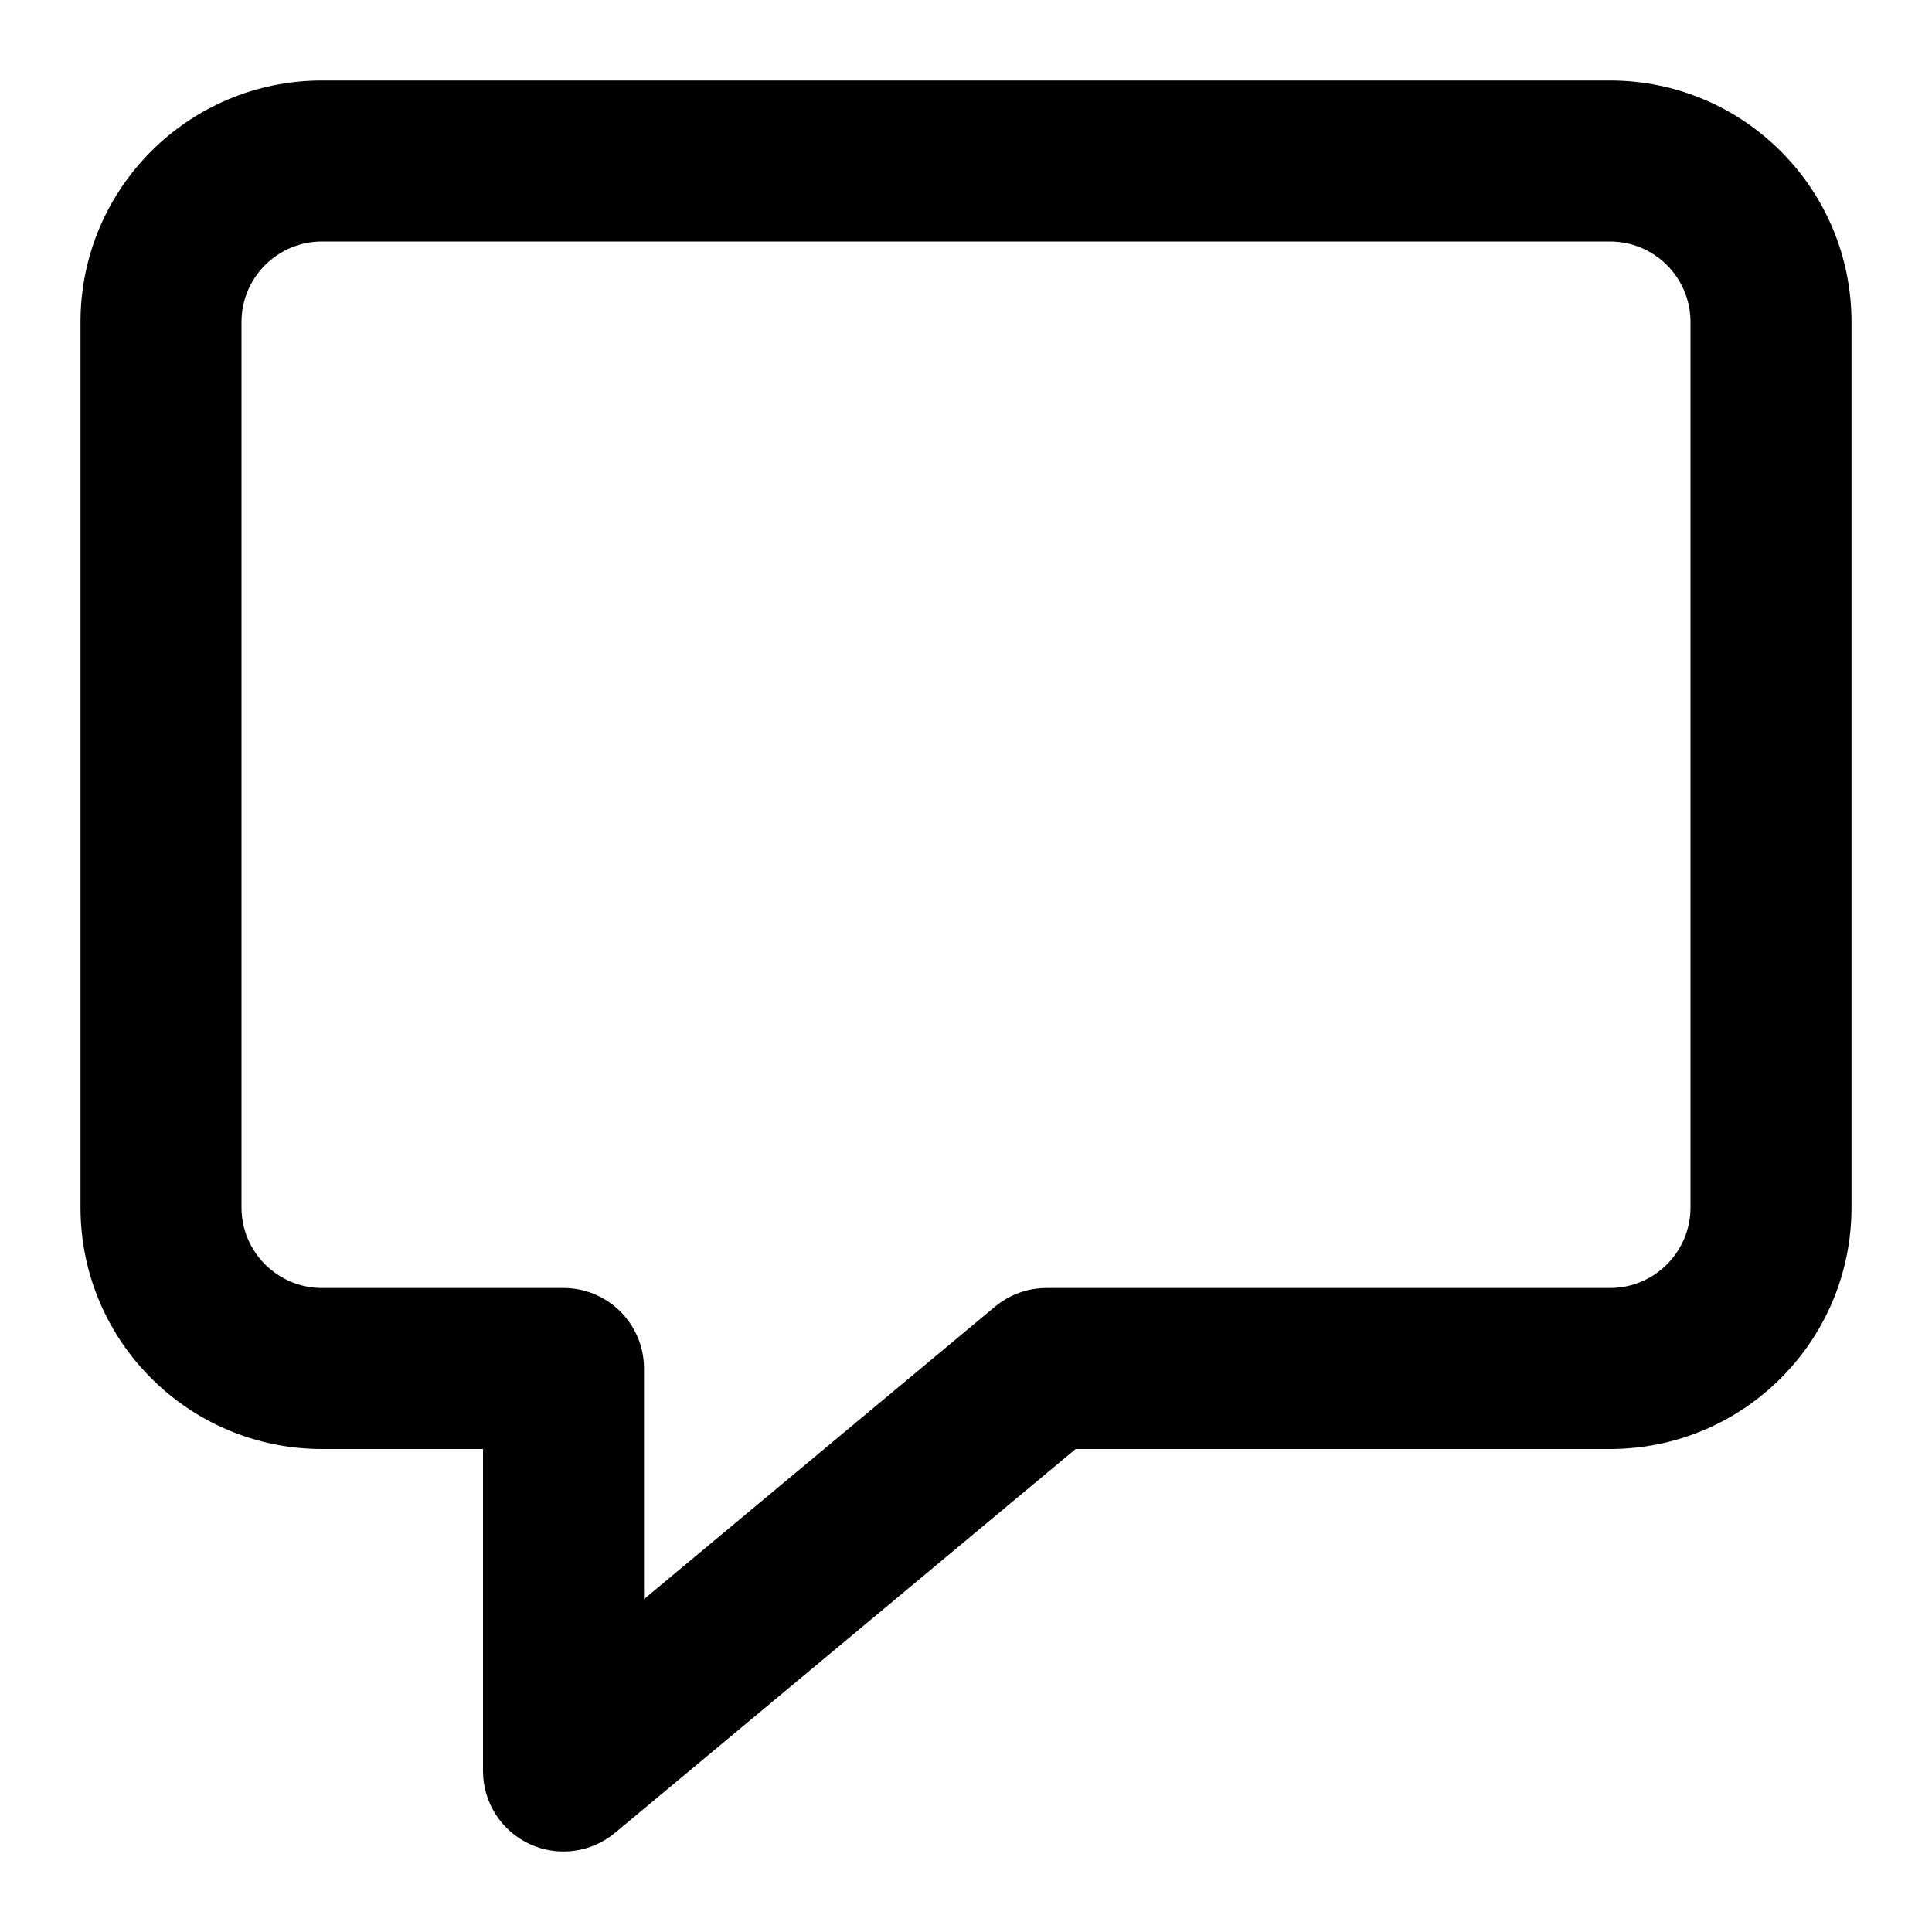
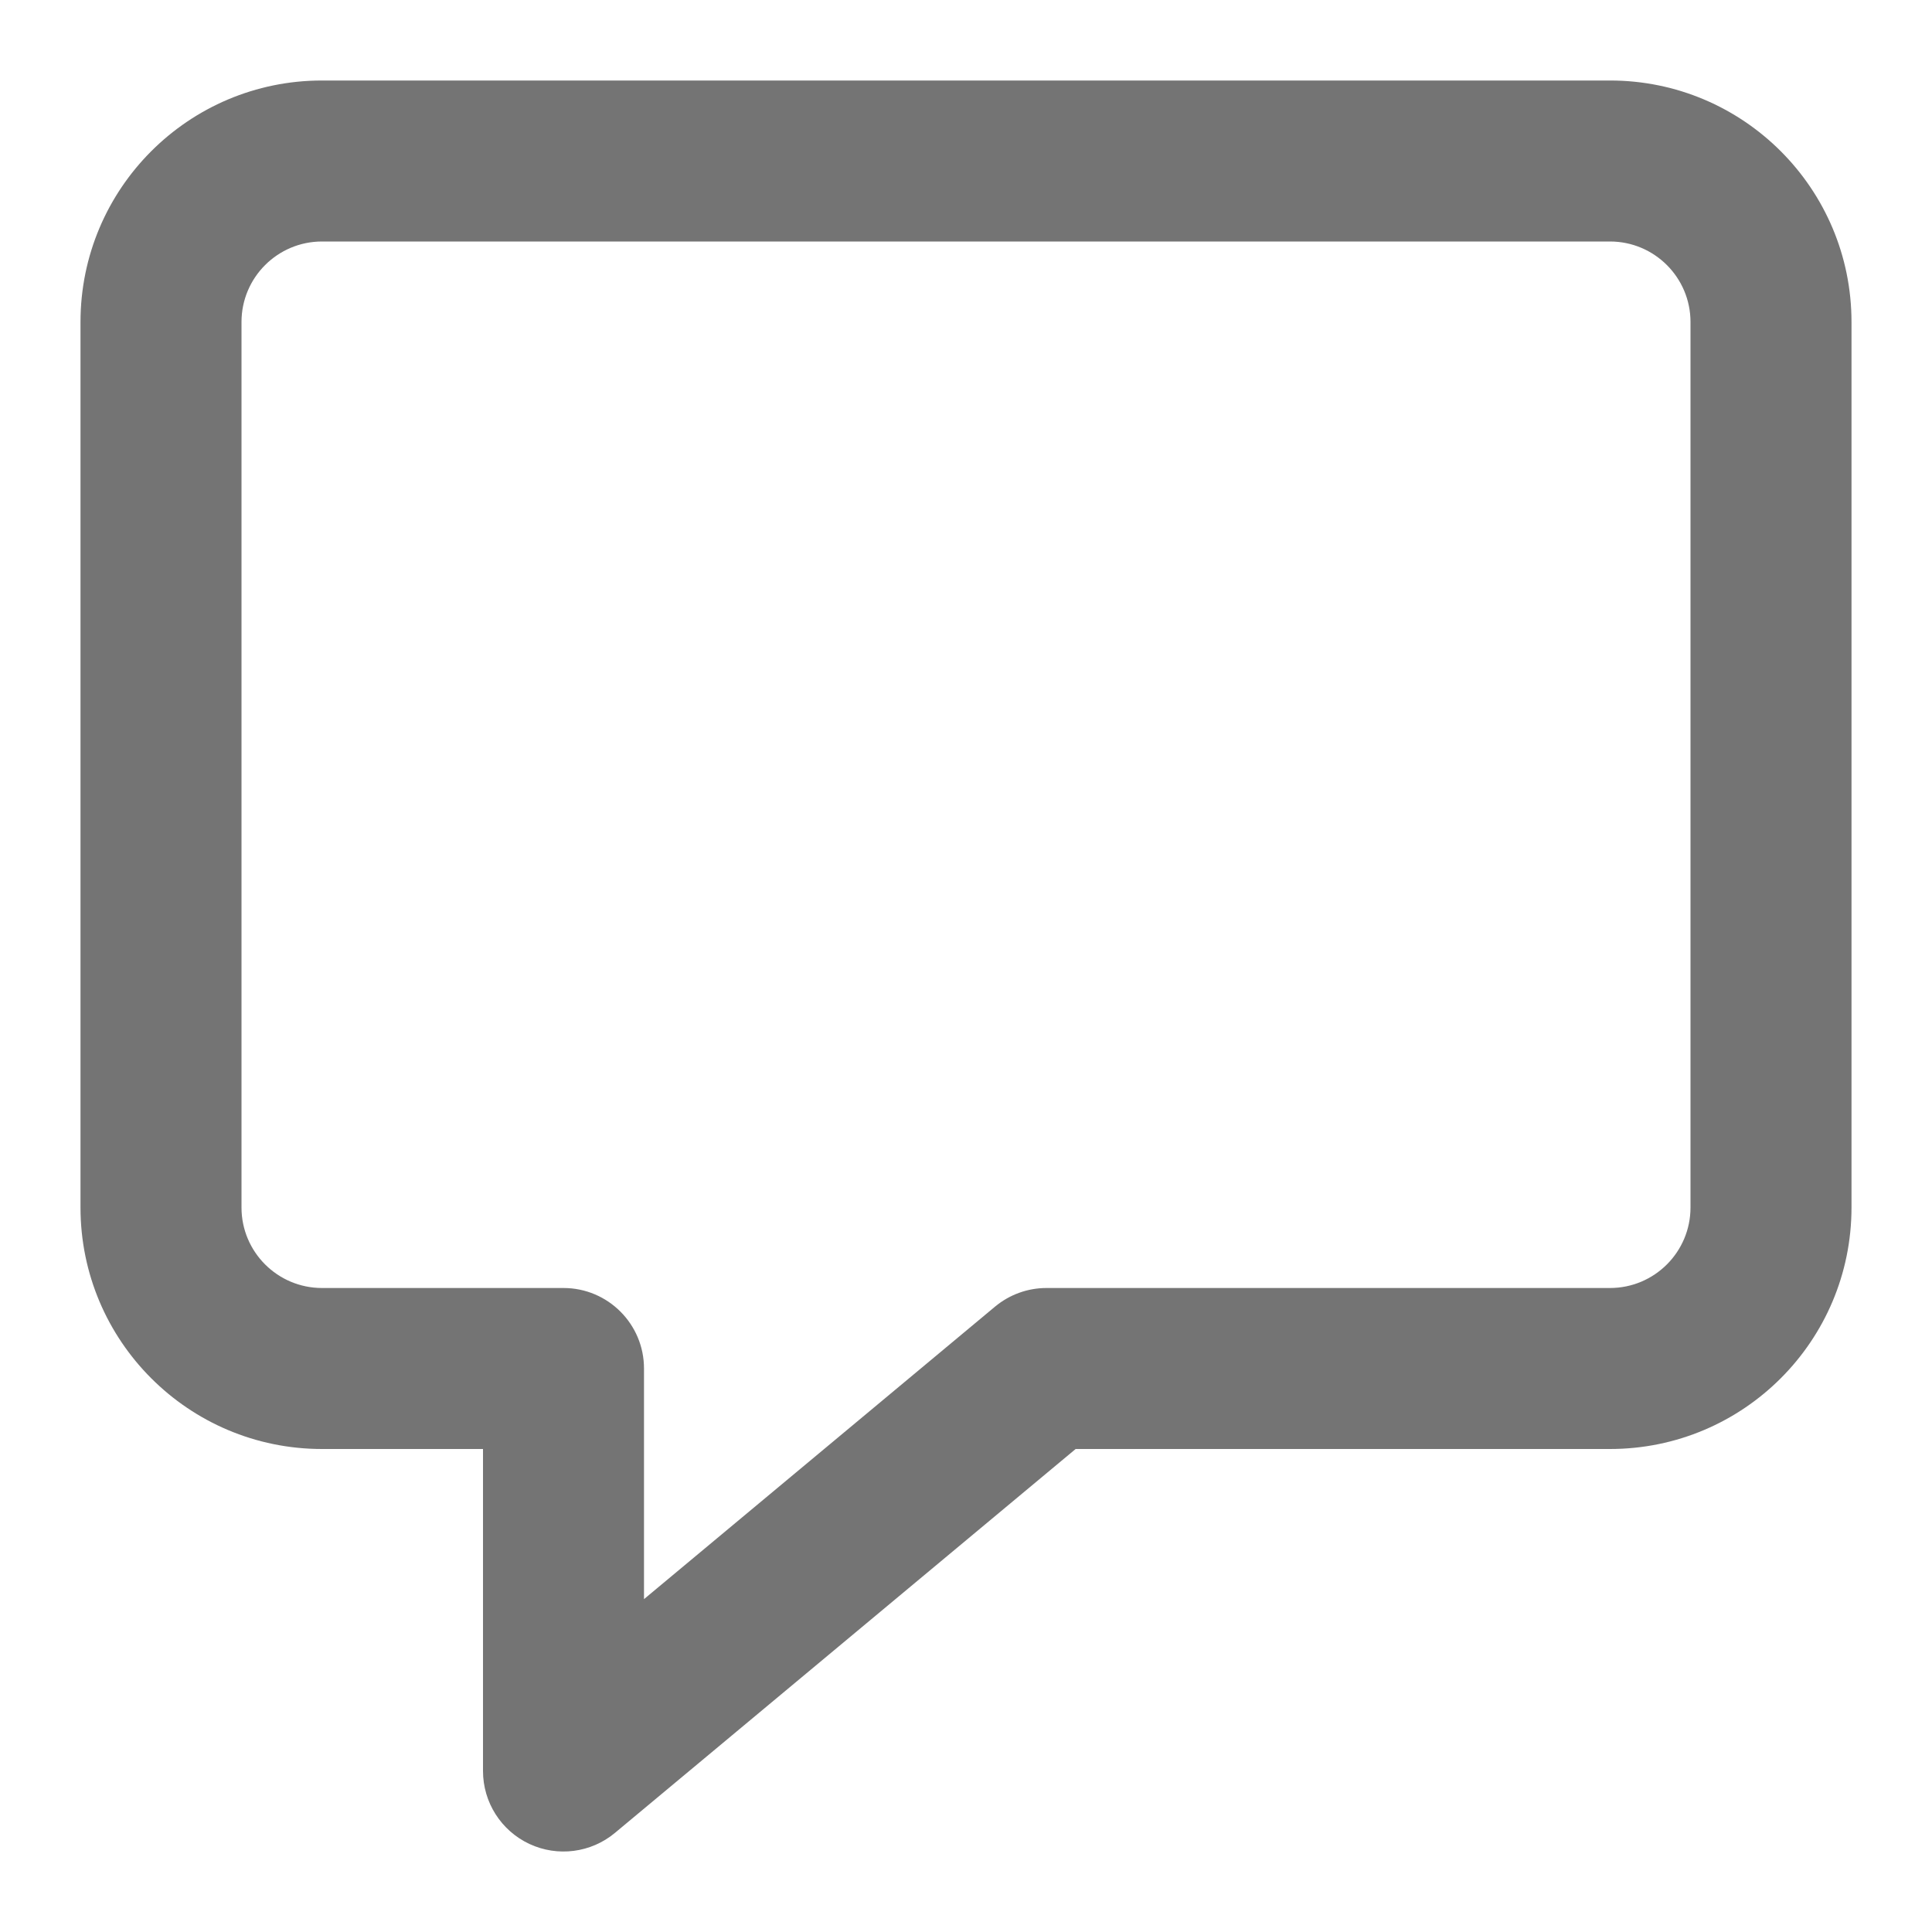
<svg xmlns="http://www.w3.org/2000/svg" width="800px" height="800px" viewBox="0 0 24 24" fill="none">
-   <path fill-rule="evenodd" clip-rule="evenodd" d="M4 3C3.448 3 3 3.448 3 4V15C3 15.552 3.448 16 4 16H7C7.552 16 8 16.448 8 17V19.865L12.36 16.232C12.54 16.082 12.766 16 13 16H20C20.552 16 21 15.552 21 15V4C21 3.448 20.552 3 20 3H4ZM1 4C1 2.343 2.343 1 4 1H20C21.657 1 23 2.343 23 4V15C23 16.657 21.657 18 20 18H13.362L7.64 22.768C7.342 23.017 6.927 23.07 6.576 22.906C6.224 22.741 6 22.388 6 22V18H4C2.343 18 1 16.657 1 15V4Z" fill="#000000" />
+   <path fill-rule="evenodd" clip-rule="evenodd" d="M4 3C3.448 3 3 3.448 3 4V15C3 15.552 3.448 16 4 16H7C7.552 16 8 16.448 8 17V19.865L12.36 16.232C12.54 16.082 12.766 16 13 16H20C20.552 16 21 15.552 21 15V4C21 3.448 20.552 3 20 3H4ZM1 4C1 2.343 2.343 1 4 1H20C21.657 1 23 2.343 23 4V15C23 16.657 21.657 18 20 18H13.362L7.64 22.768C7.342 23.017 6.927 23.07 6.576 22.906C6.224 22.741 6 22.388 6 22V18H4C2.343 18 1 16.657 1 15V4Z" fill="#747474" />
</svg>
